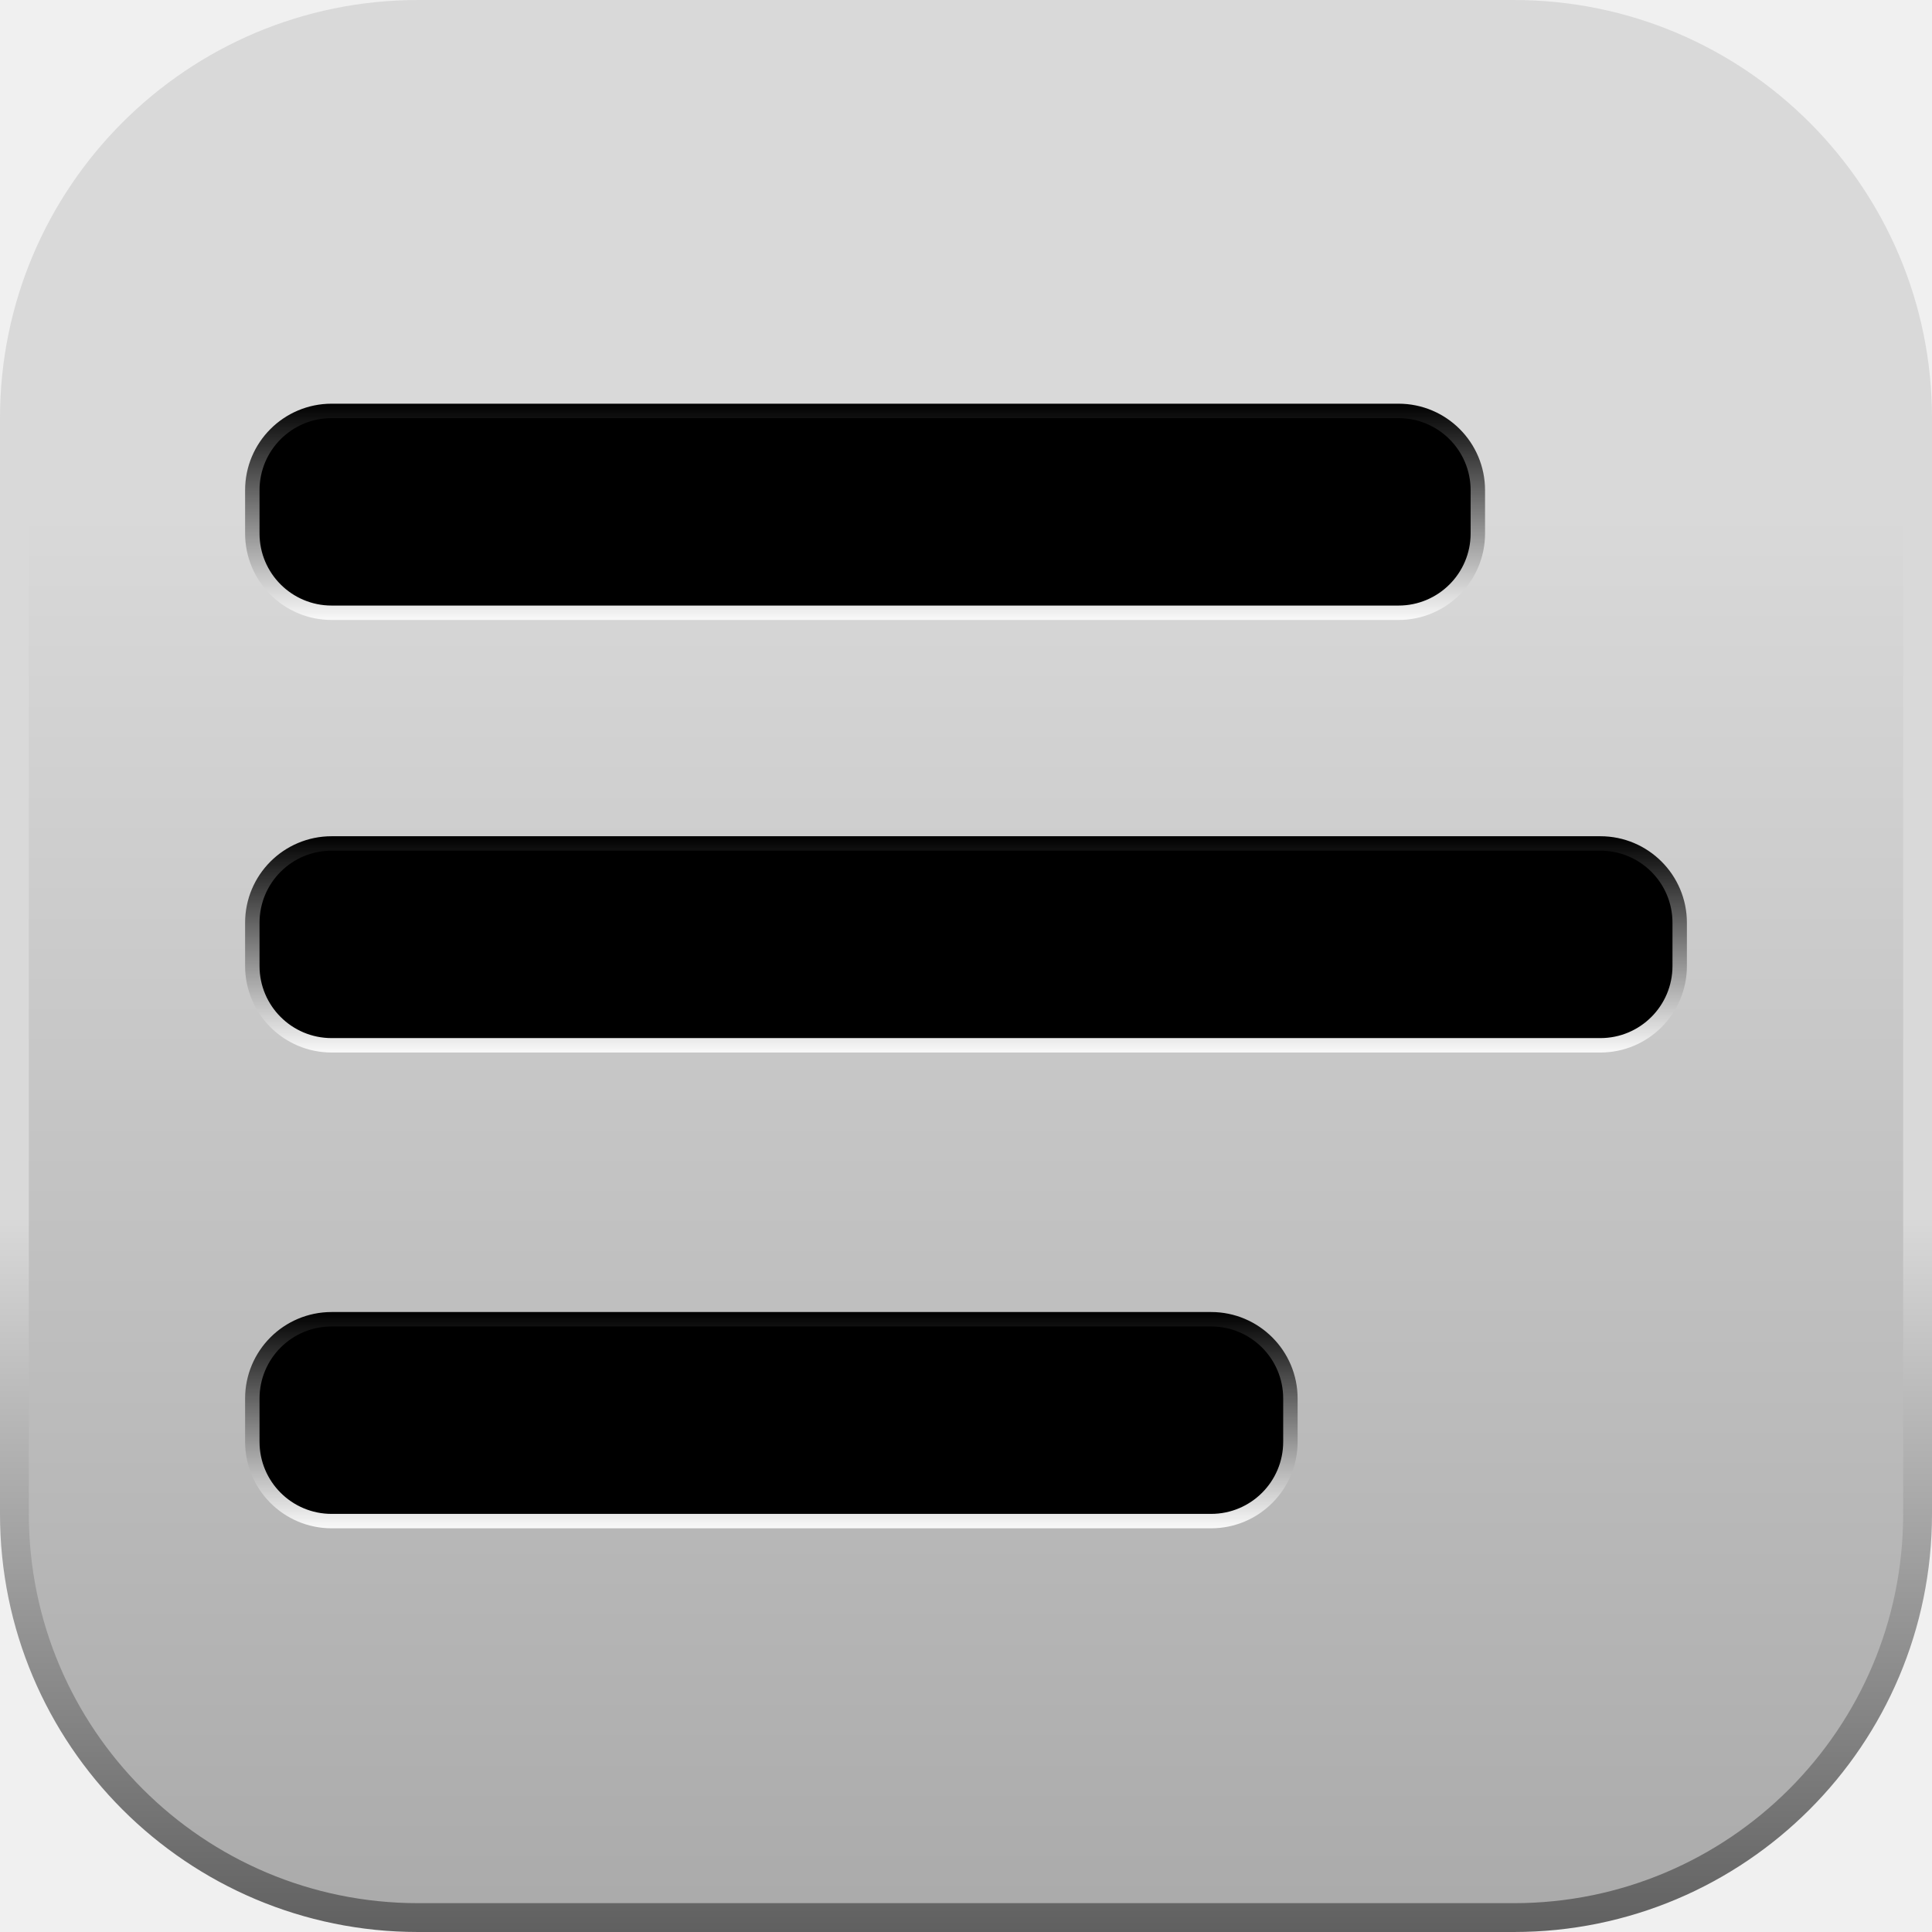
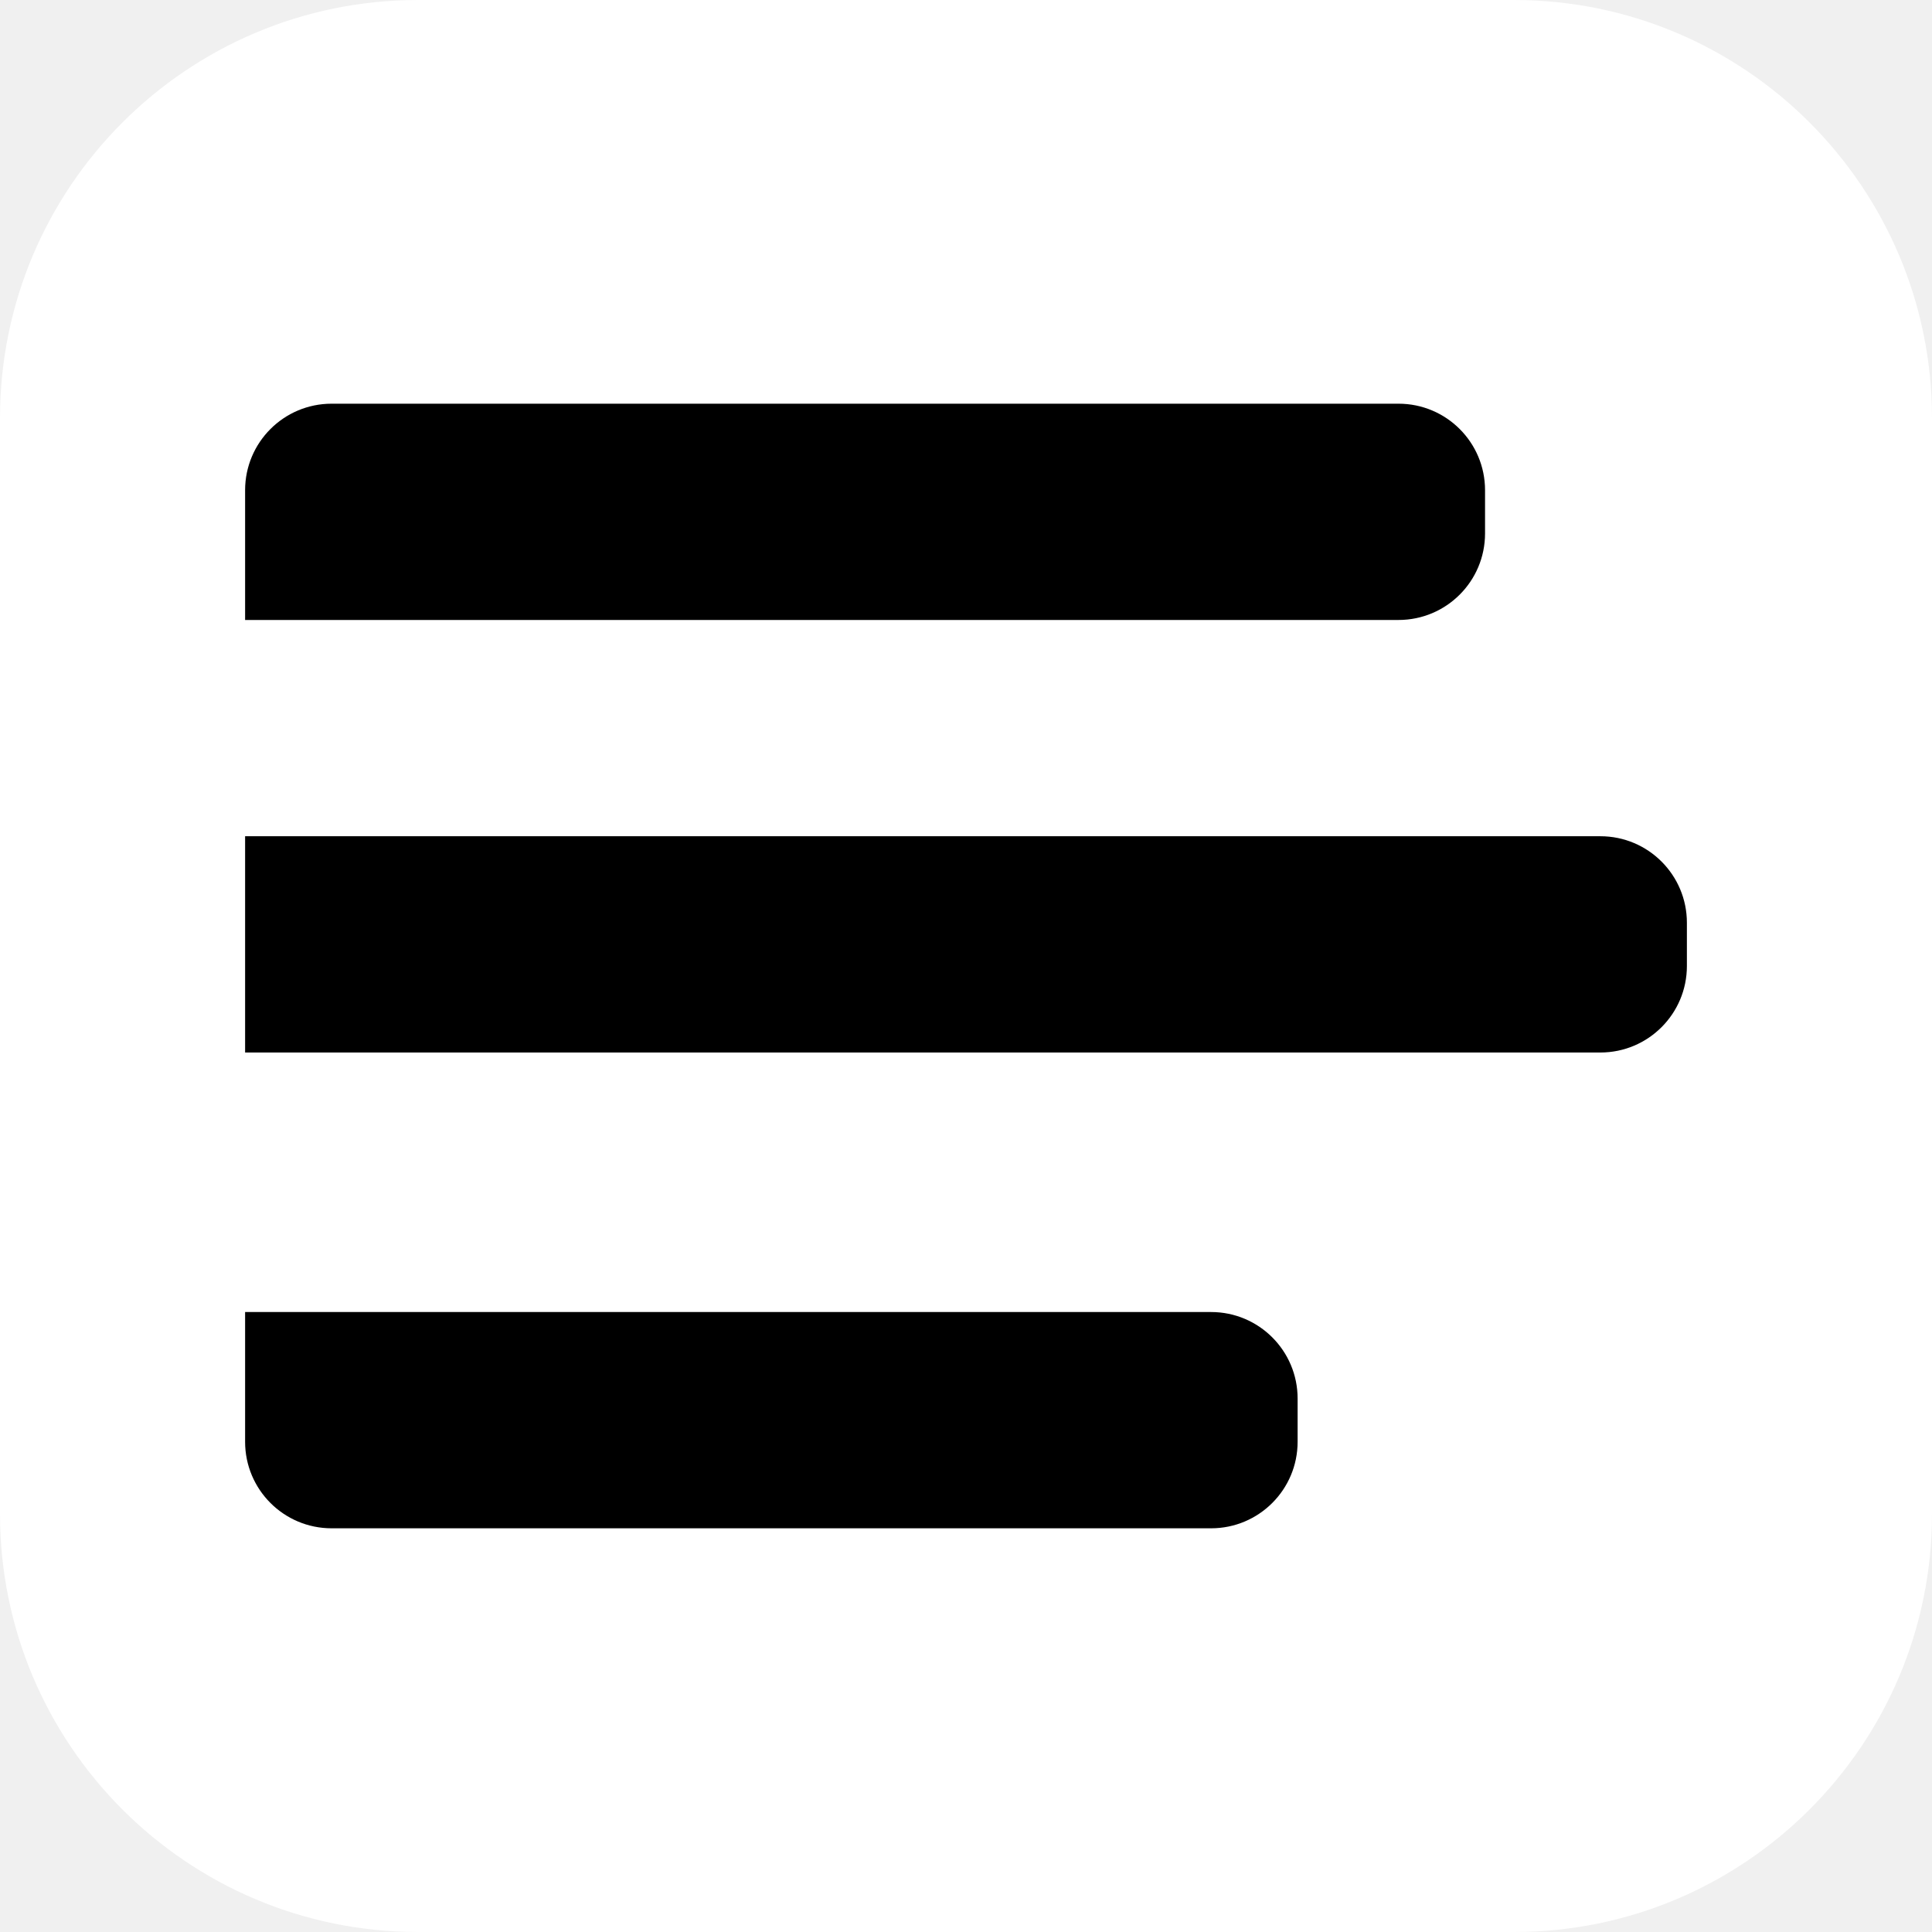
<svg xmlns="http://www.w3.org/2000/svg" width="134" height="134" viewBox="0 0 134 134" fill="none">
-   <rect x="1" y="1" width="132" height="132" rx="28" fill="url(#paint0_linear_19_9)" stroke-width="2" stroke="url(#paint1_linear_19_9)" />
-   <rect x="17.5" y="28.5" width="85" height="14" rx="5.5" fill="black" stroke="url(#paint2_linear_19_9)" />
-   <rect x="17.5" y="58.5" width="99" height="14" rx="5.5" fill="black" stroke="url(#paint3_linear_19_9)" />
-   <rect x="17.5" y="91.5" width="72" height="14" rx="5.5" fill="black" stroke="url(#paint4_linear_19_9)" />
-   <defs>
-     <linearGradient id="paint0_linear_19_9" x1="67" y1="0" x2="67" y2="134" gradientUnits="userSpaceOnUse">
-       <stop offset="0.264" stop-color="#D9D9D9" />
-       <stop offset="1" stop-color="#AAAAAA" />
-     </linearGradient>
-     <linearGradient id="paint1_linear_19_9" x1="67" y1="0" x2="67" y2="134" gradientUnits="userSpaceOnUse">
-       <stop offset="0.63" stop-color="#D9D9D9" />
-       <stop offset="1" stop-color="#606060" />
-     </linearGradient>
-     <linearGradient id="paint2_linear_19_9" x1="60" y1="28" x2="60" y2="43" gradientUnits="userSpaceOnUse">
-       <stop />
-       <stop offset="1" stop-color="#F9F9F9" />
-     </linearGradient>
-     <linearGradient id="paint3_linear_19_9" x1="67" y1="58" x2="67" y2="73" gradientUnits="userSpaceOnUse">
-       <stop />
-       <stop offset="1" stop-color="#F9F9F9" />
-     </linearGradient>
-     <linearGradient id="paint4_linear_19_9" x1="53.5" y1="91" x2="53.5" y2="106" gradientUnits="userSpaceOnUse">
-       <stop />
-       <stop offset="1" stop-color="#F9F9F9" />
-     </linearGradient>
-   </defs>
+   <rect width="134" height="134" rx="29" fill="white" />
+   <path d="M17 34C17 30.686 19.686 28 23 28H97C100.314 28 103 30.686 103 34V37C103 40.314 100.314 43 97 43H17V34Z" fill="black" />
+   <path d="M17 58H111C114.314 58 117 60.686 117 64V67C117 70.314 114.314 73 111 73H17V58Z" fill="black" />
+   <path d="M17 91H84C87.314 91 90 93.686 90 97V100C90 103.314 87.314 106 84 106H23C19.686 106 17 103.314 17 100V91Z" fill="black" />
</svg>
